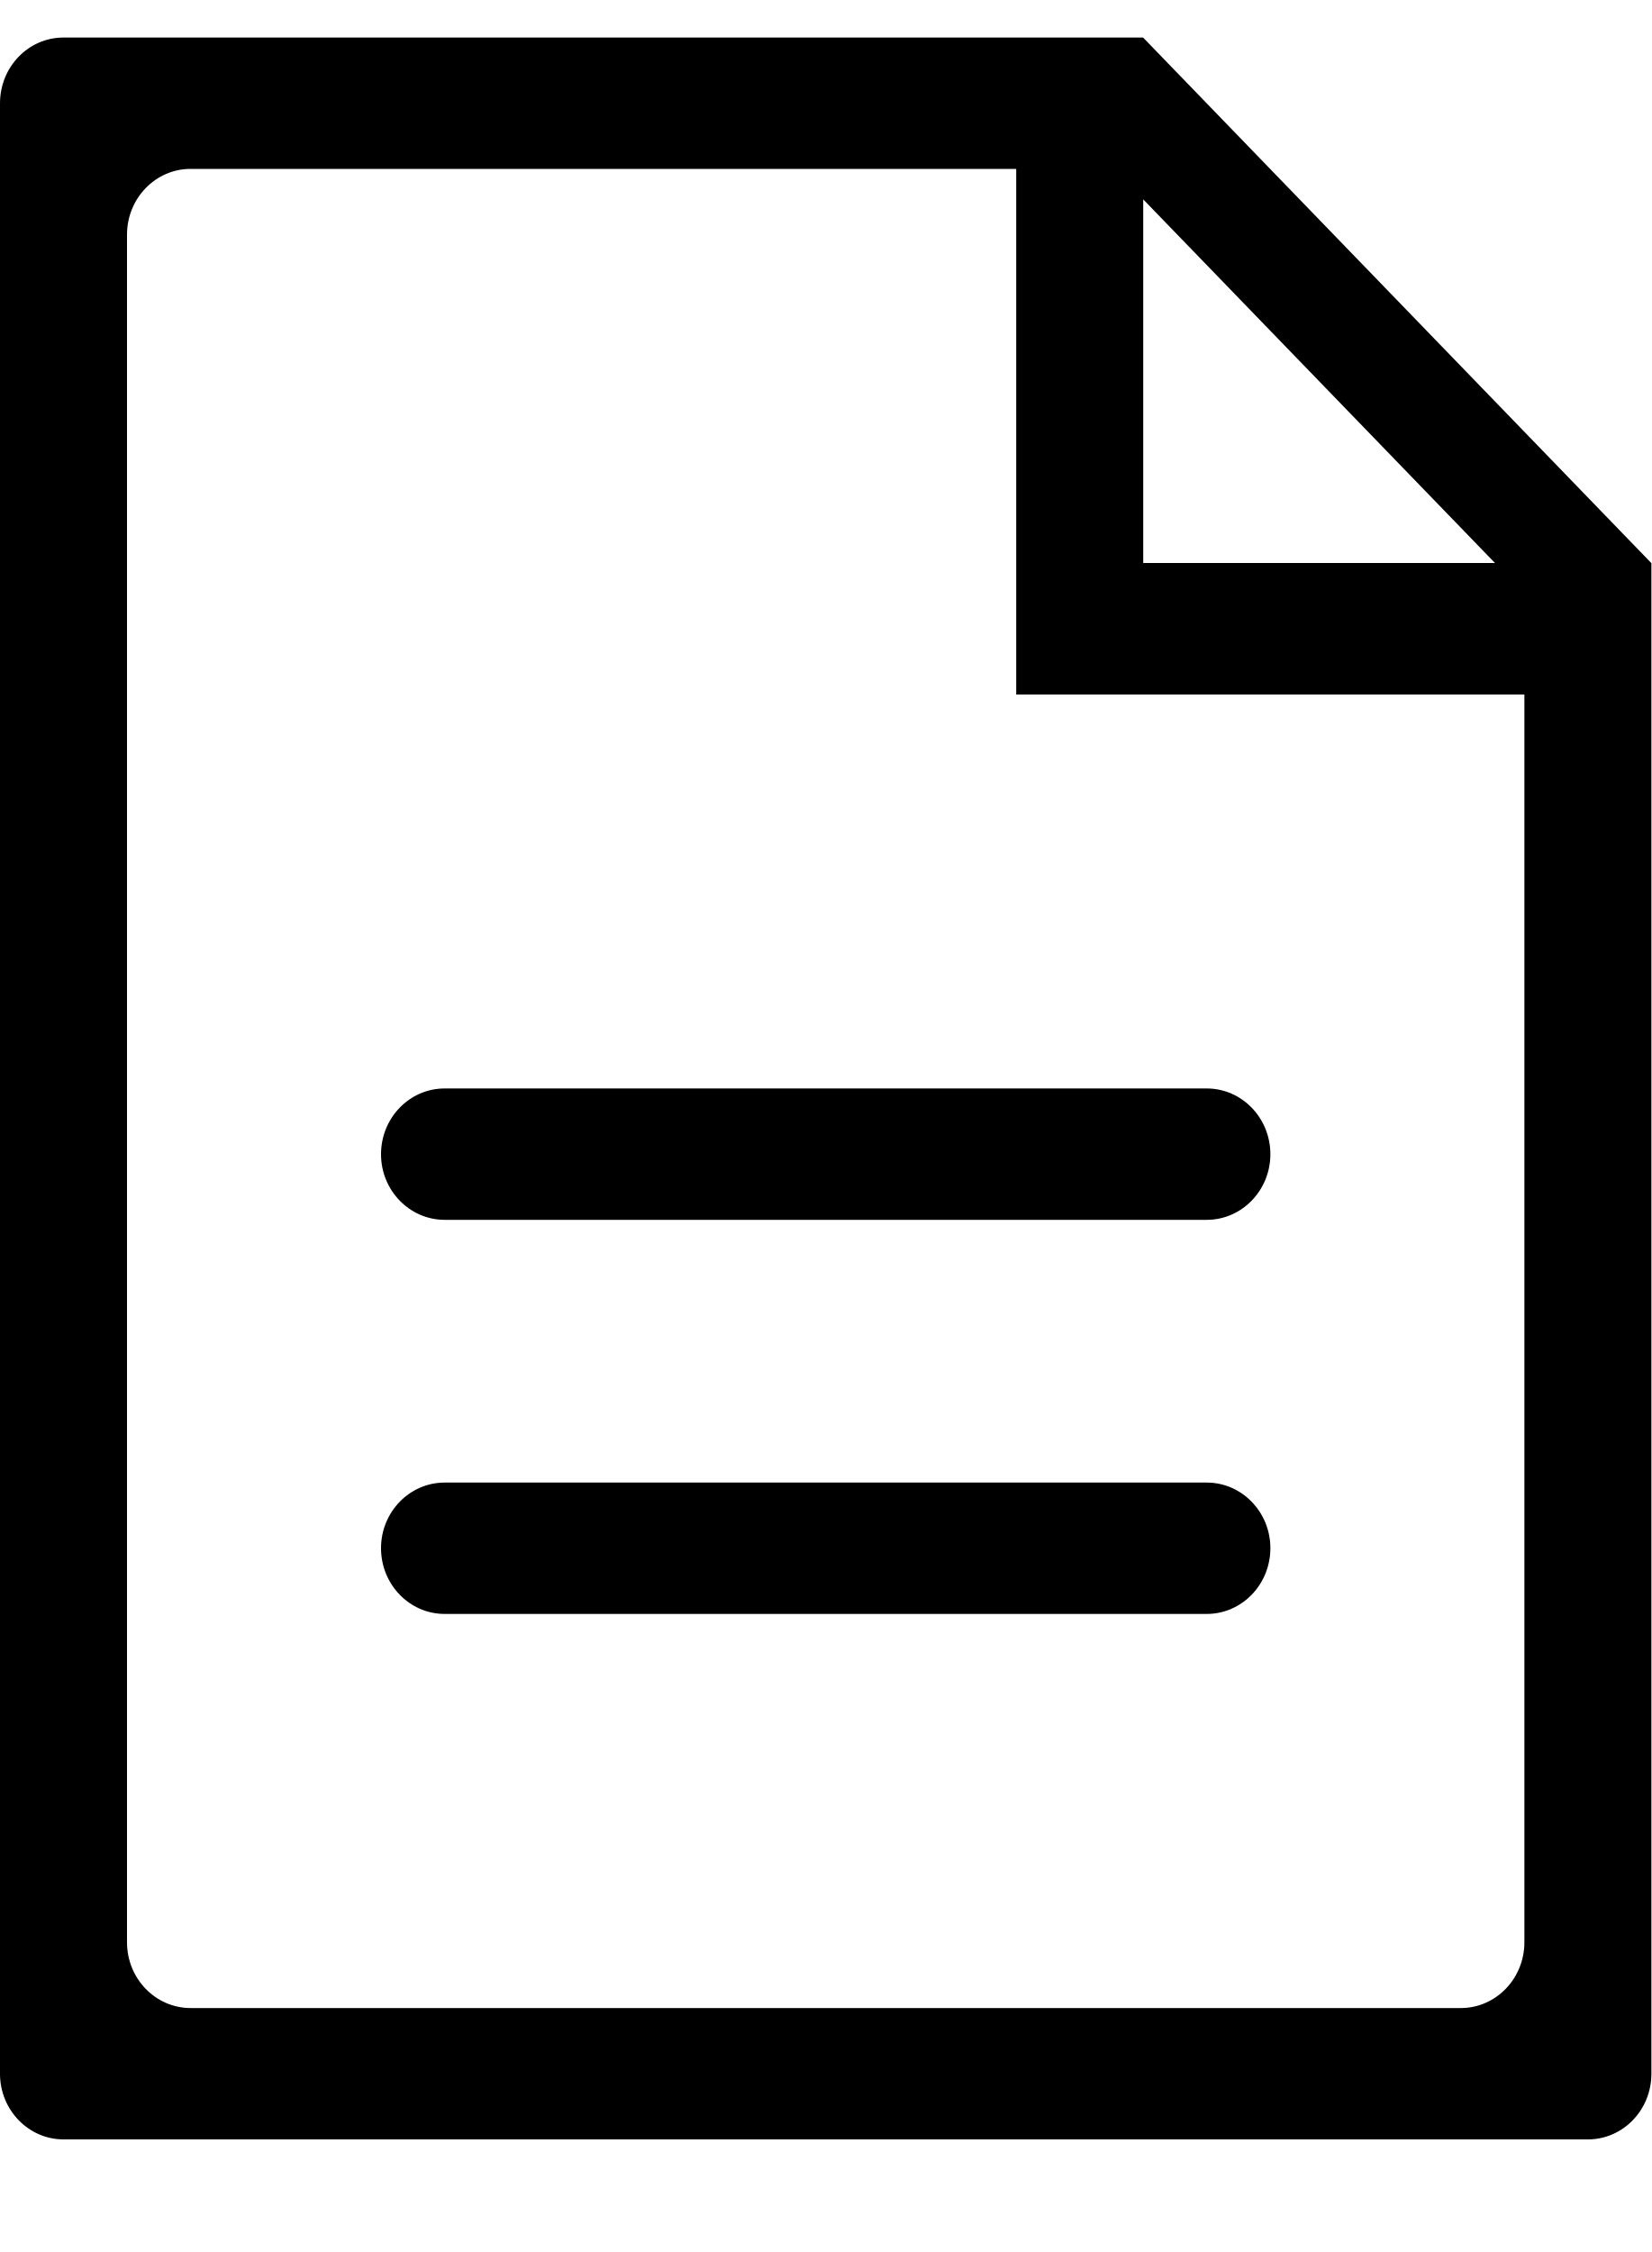
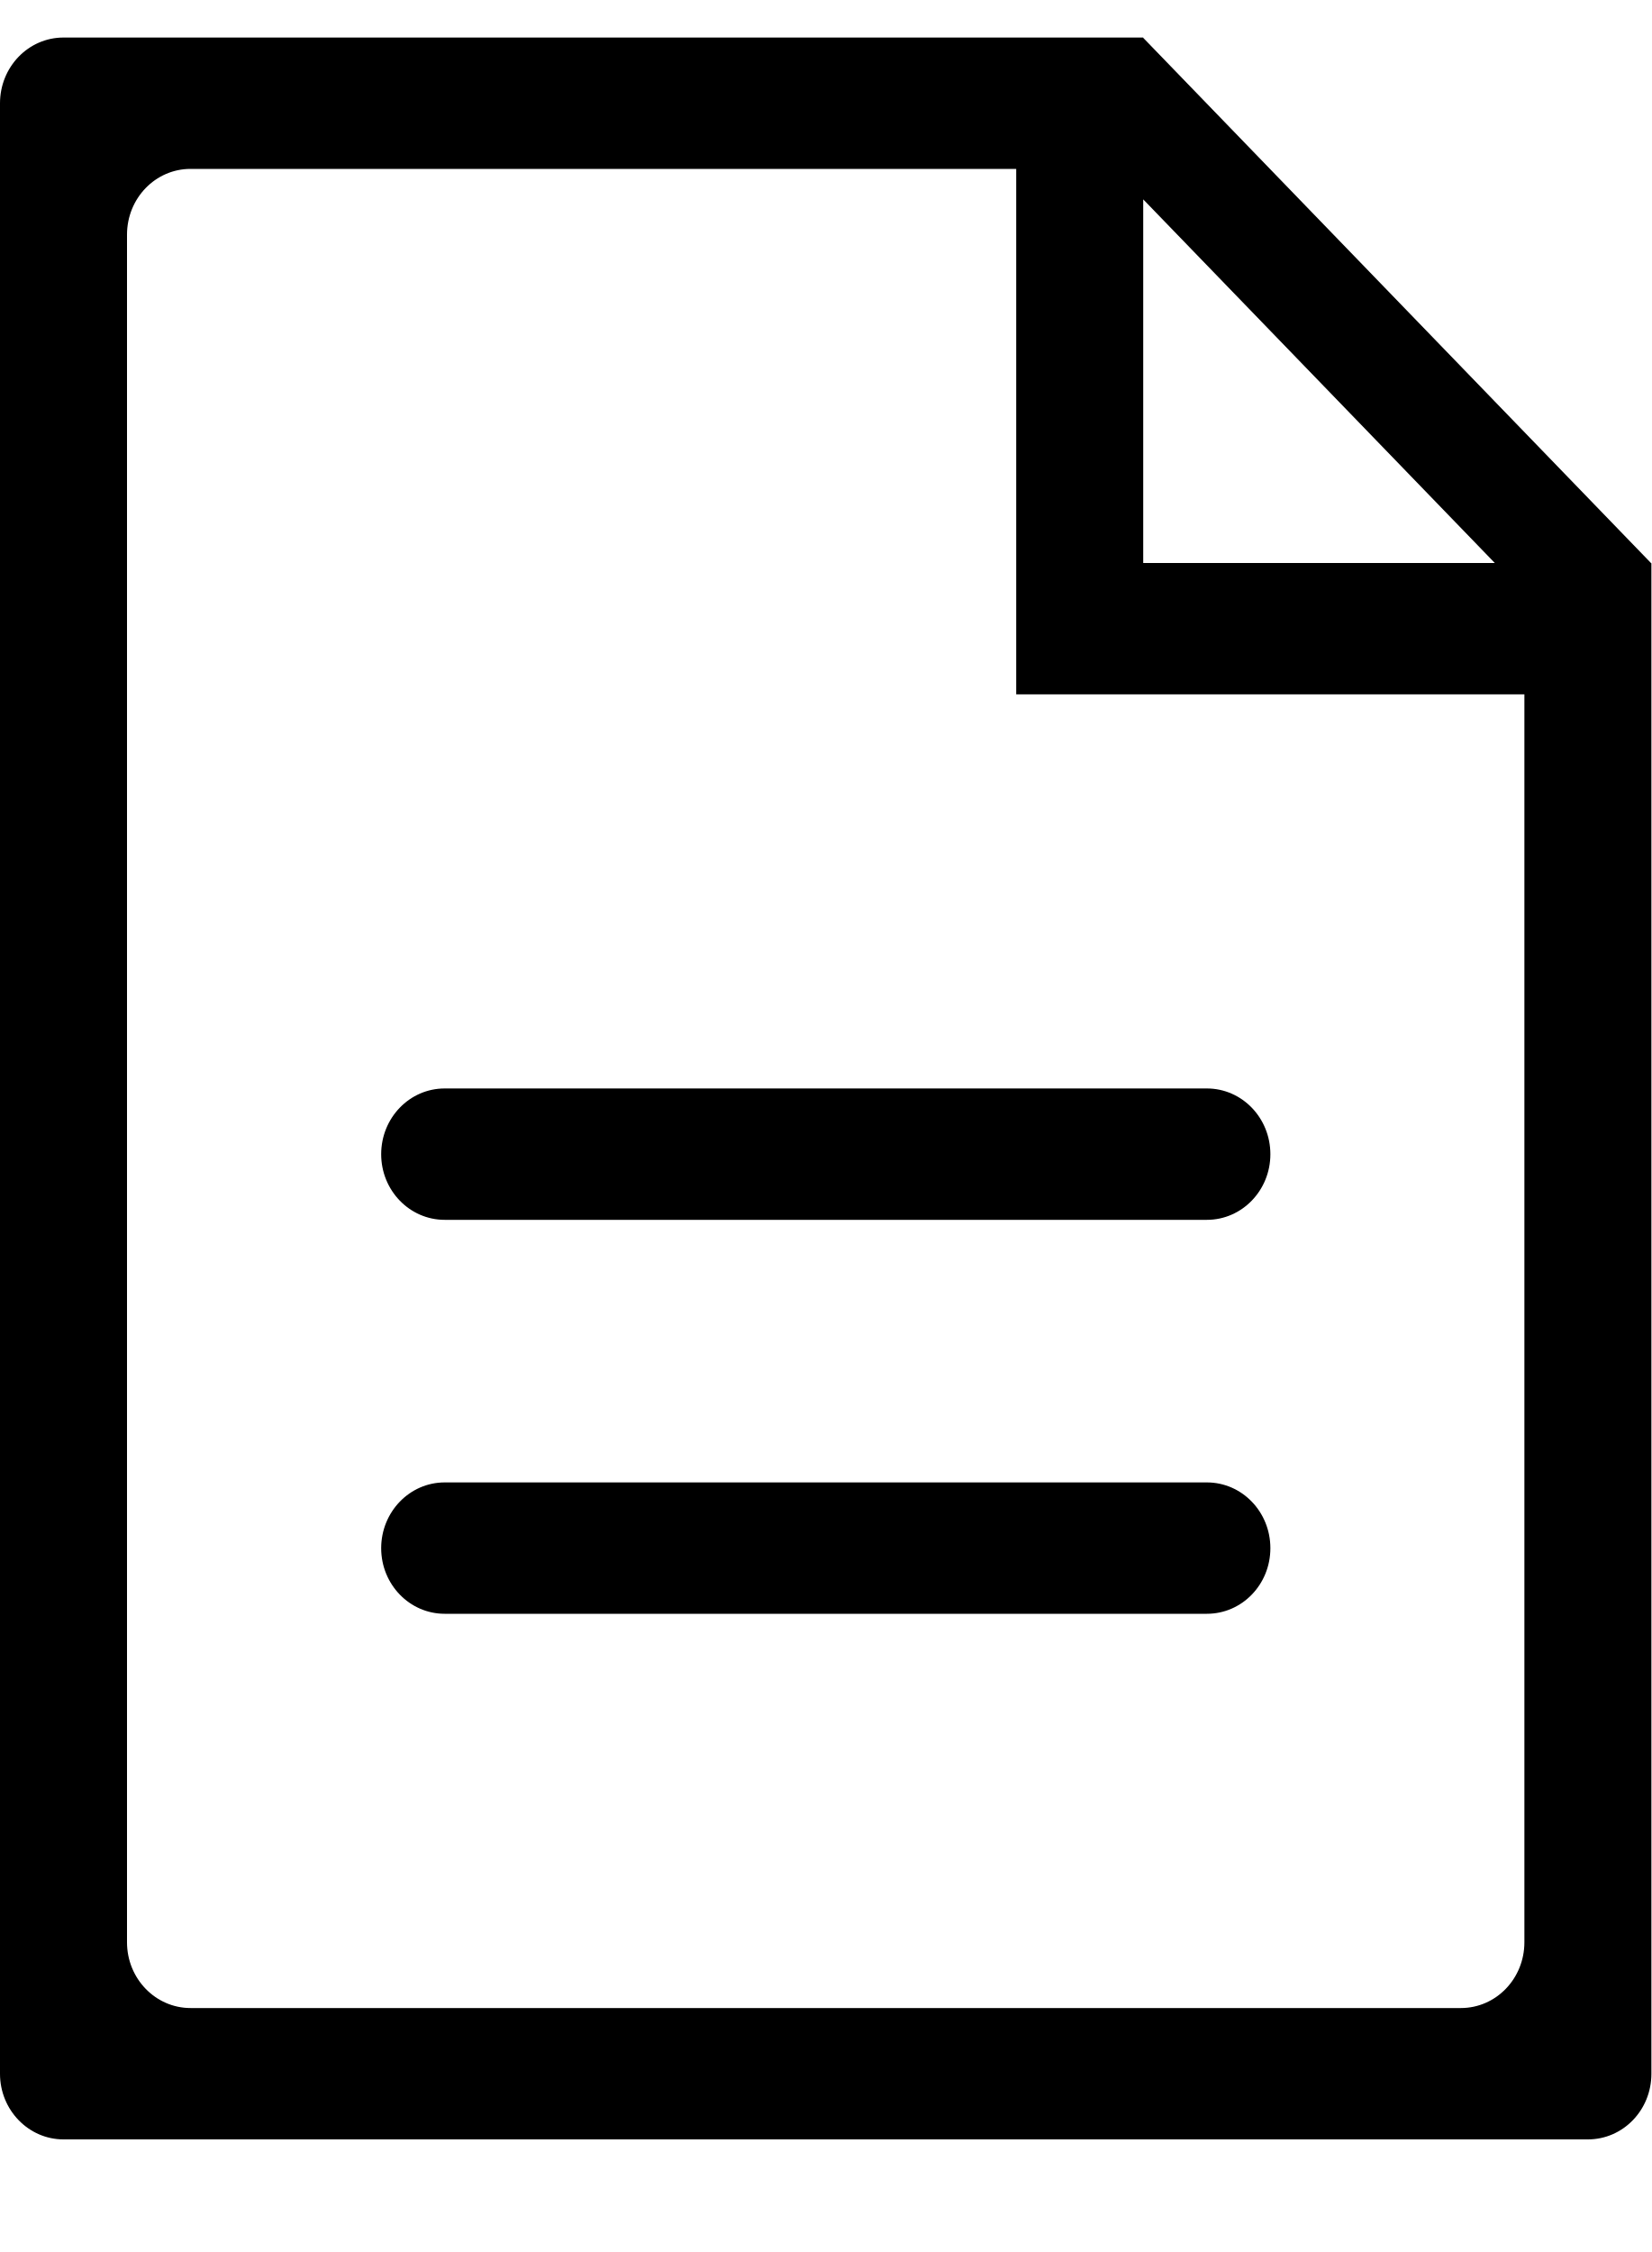
- <svg xmlns="http://www.w3.org/2000/svg" width="11" height="15" viewBox="0 0 11 15">
-   <path d="M11,88.752 L11,98.813 C11,99.054 10.811,99.25 10.577,99.25 L0.423,99.25 C0.19,99.25 0,99.054 0,98.813 L0,85.688 C0,85.446 0.189,85.25 0.423,85.25 L7.615,85.25 L7.615,85.252 L7.615,85.251 L10.999,88.75 L11,88.75 L11,88.751 L11,88.752 L11,88.752 Z M7.615,86.328 L7.615,88.75 L9.958,88.75 L7.615,86.328 Z M10.154,89.626 L7.615,89.626 L6.769,89.626 L6.769,88.75 L6.769,86.125 L1.269,86.125 C1.036,86.125 0.846,86.321 0.846,86.563 L0.846,97.937 C0.846,98.179 1.036,98.375 1.269,98.375 L9.731,98.375 C9.964,98.375 10.154,98.179 10.154,97.937 L10.154,89.626 Z M8.038,95.75 L2.962,95.75 C2.728,95.75 2.538,95.554 2.538,95.312 C2.538,95.071 2.728,94.875 2.962,94.875 L8.038,94.875 C8.272,94.875 8.462,95.071 8.462,95.312 C8.462,95.554 8.272,95.75 8.038,95.75 Z M8.038,93.125 L2.962,93.125 C2.728,93.125 2.538,92.929 2.538,92.688 C2.538,92.446 2.728,92.25 2.962,92.25 L8.038,92.25 C8.272,92.25 8.462,92.446 8.462,92.688 C8.462,92.929 8.272,93.125 8.038,93.125 Z" transform="translate(0 -85)" />
+ <svg xmlns="http://www.w3.org/2000/svg" width="11" height="15">
+   <path d="M11 3.752v10.061c0 .242-.189.437-.423.437H.423C.19 14.25 0 14.054 0 13.813V.688C0 .446.189.25.423.25h7.192v.002-0l3.383 3.499H11V3.752zM7.615 1.328v2.422h2.342L7.615 1.328zm2.538 3.297H6.769V1.125h-5.5c-.234 0-.423.196-.423.438v11.374c0 .242.19.438.423.438h8.462c.234 0 .423-.196.423-.438v-8.312zm-2.115 6.124H2.962c-.234 0-.423-.196-.423-.437 0-.241.189-.438.423-.438h5.077c.234 0 .423.196.423.438 0.0.242-.189.437-.423.437zm0-2.624H2.962c-.234 0-.423-.196-.423-.437 0-.242.189-.438.423-.438h5.077c.234 0 .423.196.423.438 0.0.241-.189.437-.423.437z" />
</svg>
